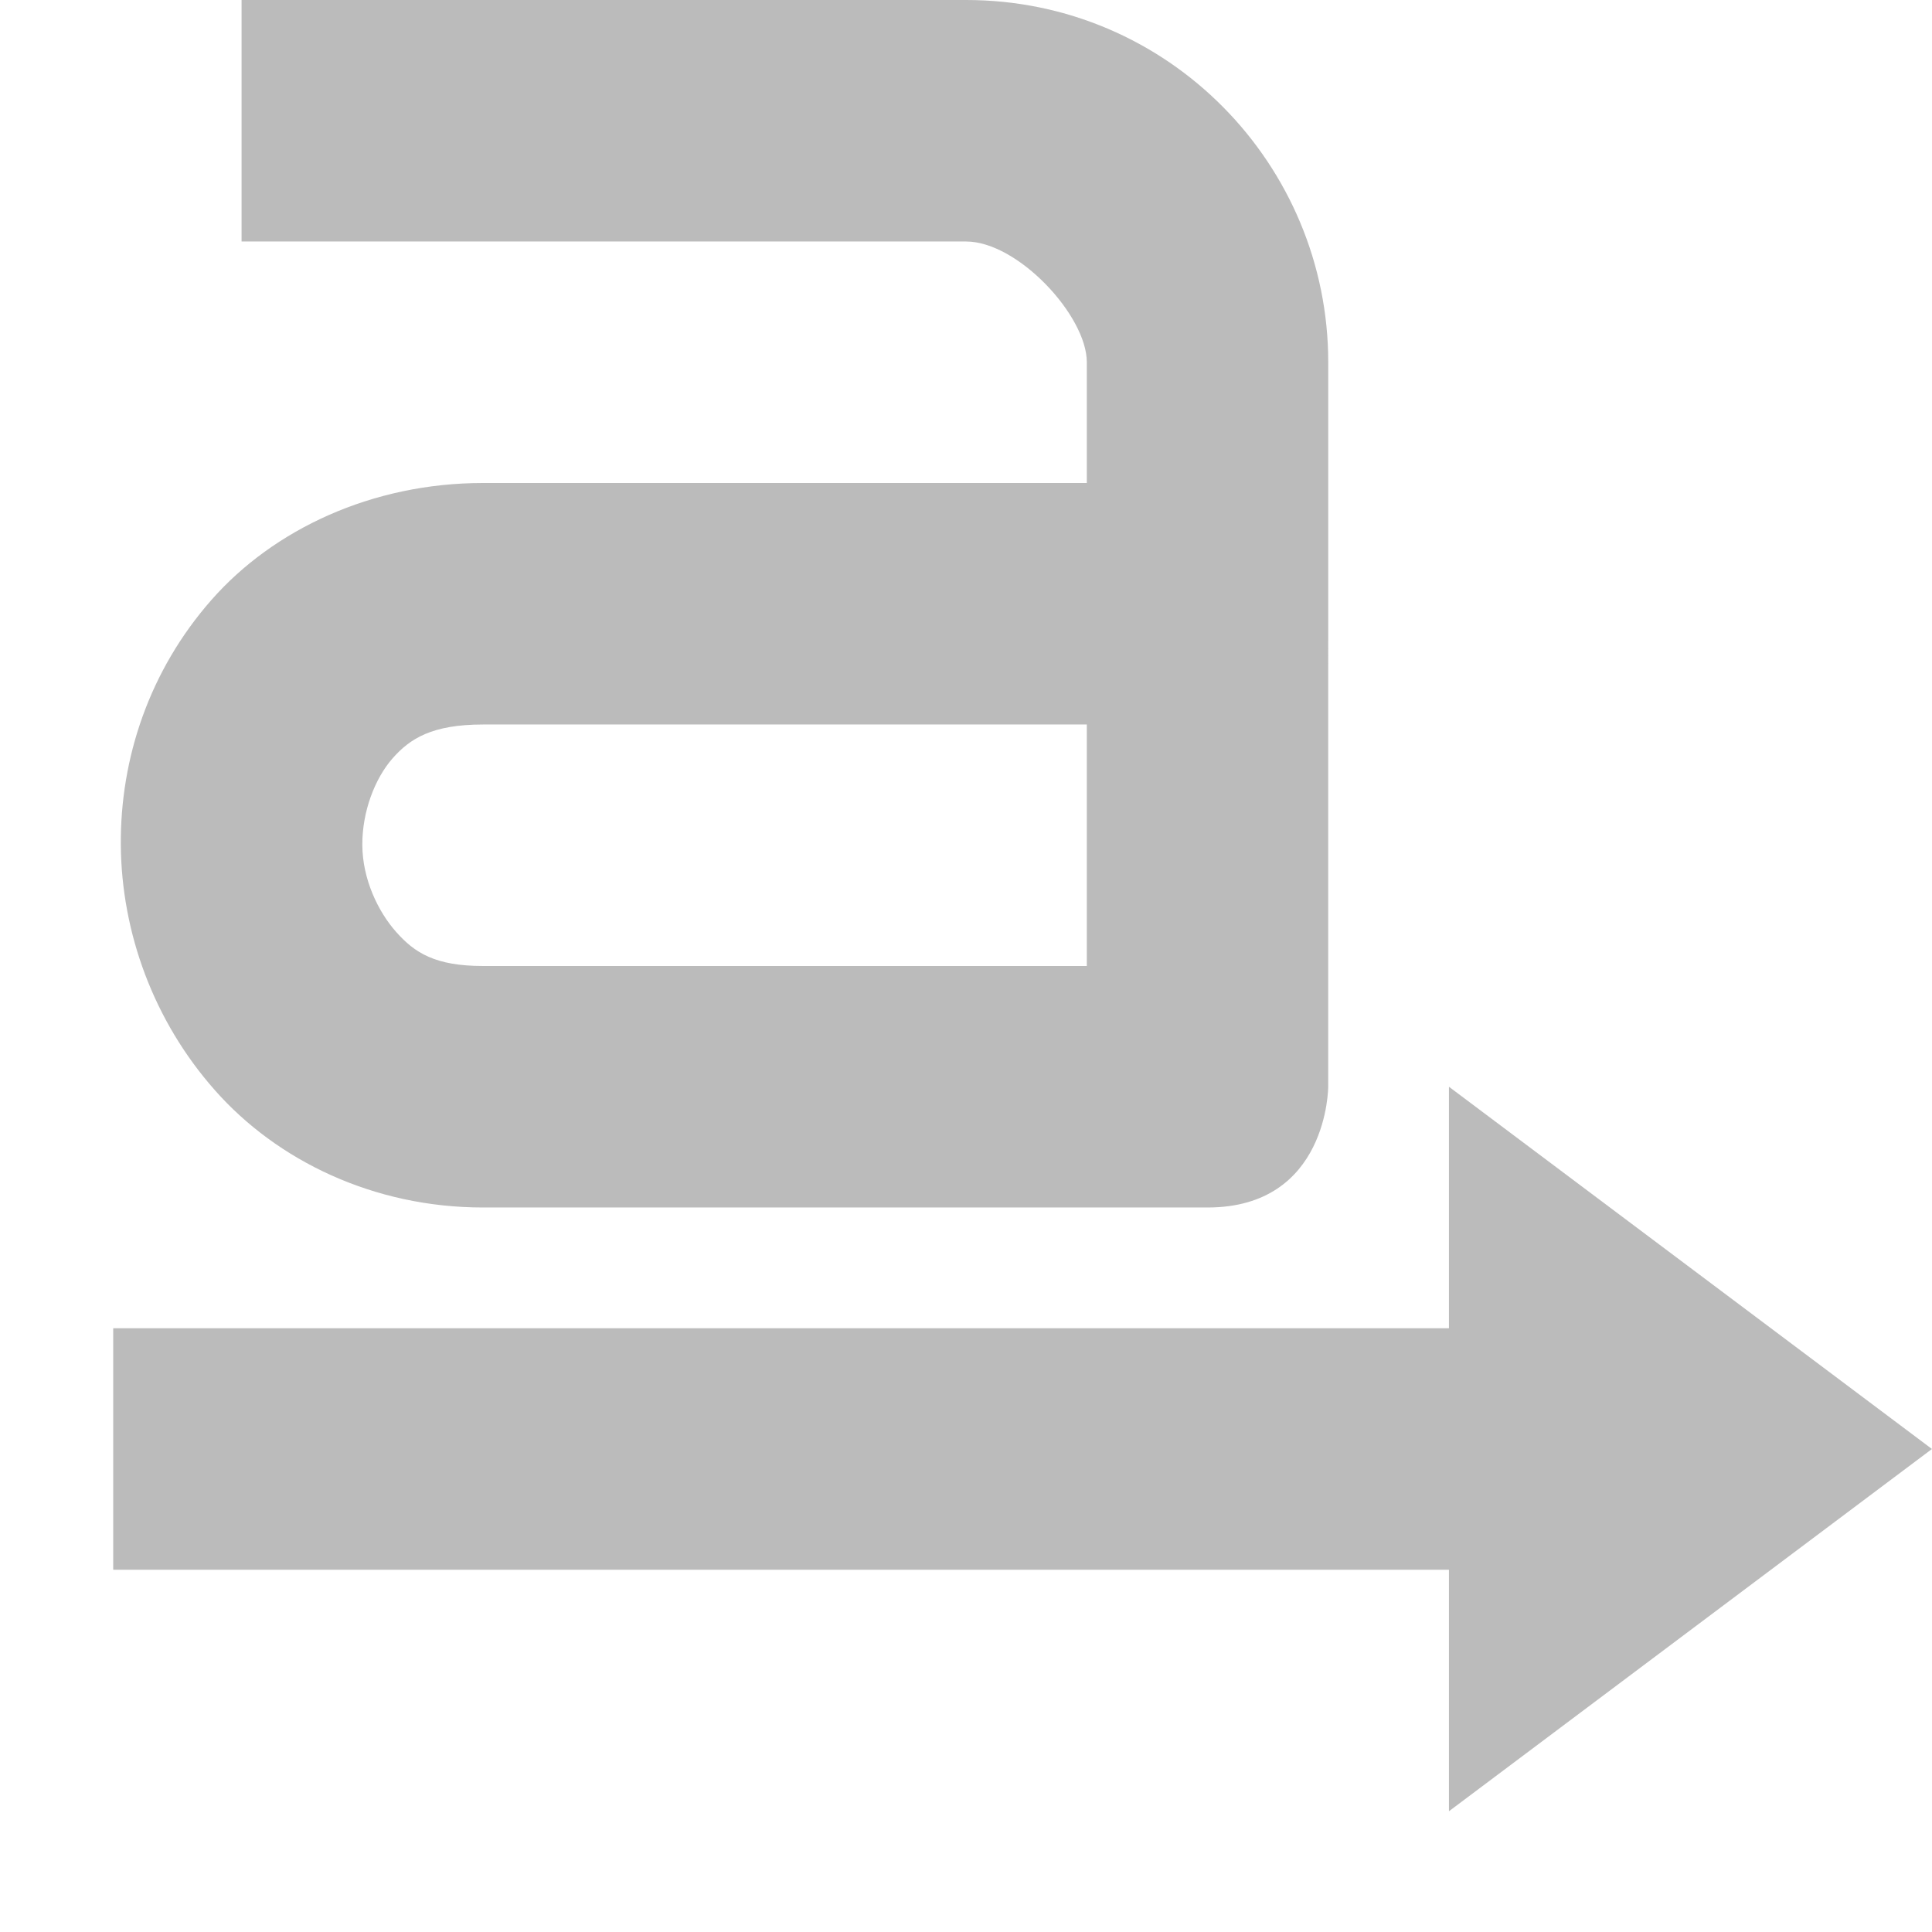
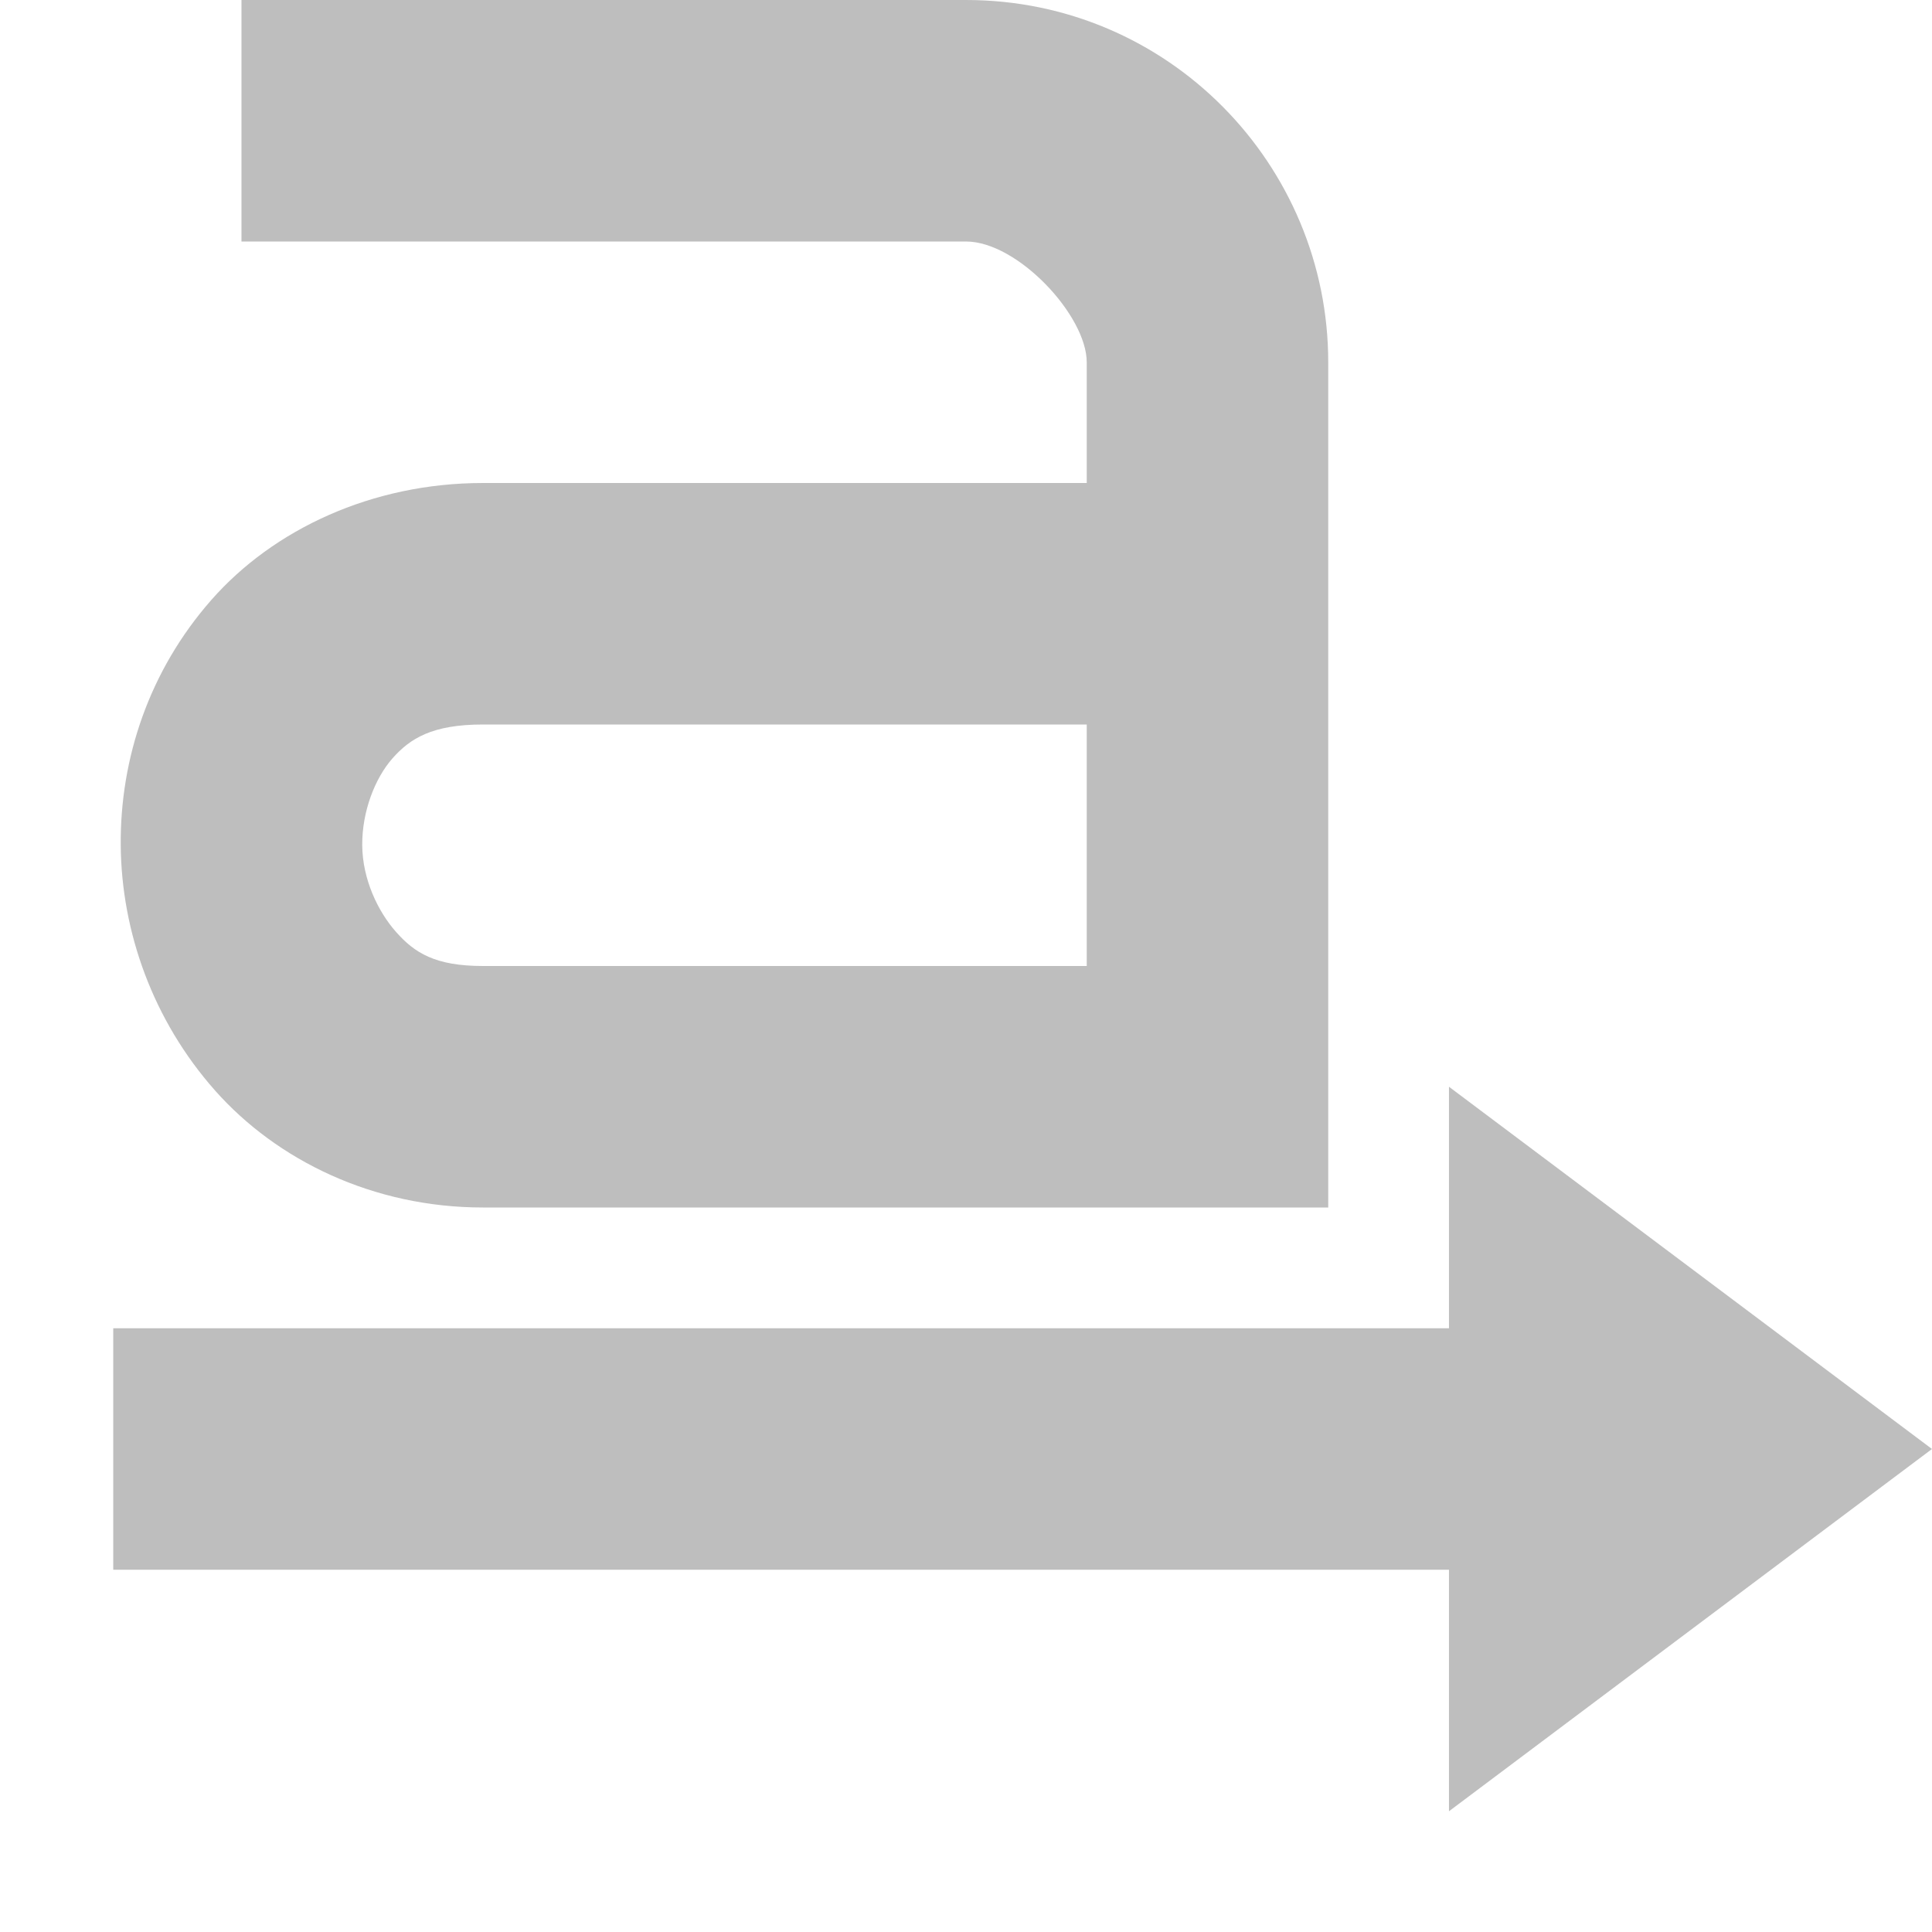
<svg xmlns="http://www.w3.org/2000/svg" xmlns:ns1="http://www.openswatchbook.org/uri/2009/osb" height="16" id="svg7384" style="enable-background:new" version="1.1" width="16">
  <defs id="defs7386">
    <linearGradient id="linearGradient5606" ns1:paint="solid">
      <stop id="stop5608" offset="0" style="stop-color:#000000;stop-opacity:1;" />
    </linearGradient>
    <filter color-interpolation-filters="sRGB" id="filter7554">
      <feBlend id="feBlend7556" in2="BackgroundImage" mode="darken" />
    </filter>
  </defs>
-   <g id="layer9" style="display:inline" transform="translate(-521.0004,-9.00002)" />
-   <g id="layer10" style="display:inline;filter:url(#filter7554)" transform="translate(-521.0004,-9.00002)" />
-   <g id="layer1" style="display:inline" transform="translate(-280.0002,-626)" />
-   <g id="layer14" style="display:inline" transform="translate(-521.0004,-9.00002)" />
-   <g id="layer15" style="display:inline" transform="translate(-521.0004,-9.00002)" />
-   <g id="g71291" style="display:inline" transform="translate(-521.0004,-9.00002)" />
-   <g id="layer2" style="display:inline" transform="translate(-280.0002,-476)" />
-   <g id="g6058" style="display:inline" transform="translate(-280.0002,-476)" />
-   <g id="layer12" style="display:inline" transform="translate(-521.0004,-9.00002)">
-     <rect height="16" id="rect2994" style="fill:none;stroke:none" width="16" x="521" y="9" />
-     <path d="m 523.001,9 0,2 6,0 c 0.428,0 1,0.614 1,1 l 0,1 -5,0 c -0.919,0 -1.736,0.384 -2.25,0.969 -0.514,0.585 -0.756,1.311 -0.75,2.031 0.006,0.721 0.269,1.453 0.781,2.031 0.512,0.579 1.31,0.969 2.219,0.969 l 6,0 C 532,19 532,18 532,18 l 3.2e-4,-6 c 9e-5,-1.634 -1.32,-3 -3,-3 z m 2,6 5,0 0,2 -5,0 c -0.398,0 -0.567,-0.11 -0.719,-0.281 -0.152,-0.171 -0.279,-0.439 -0.281,-0.719 -0.002,-0.279 0.105,-0.554 0.25,-0.719 0.145,-0.165 0.328,-0.281 0.75,-0.281 z" id="path11643-3-2-2" style="fill:#bbbbbb;fill-opacity:1;stroke:none" />
-     <path d="M 533,24 537,21 533,18 c 0,0 -1.8e-4,6 -3e-5,6 z" id="path4484-2" style="fill:#bbbbbb;fill-opacity:1;stroke:none" />
-     <path d="m 521.938,20 0,2 13.062,0 0,-2 -13.062,0 z" id="path4486-0" style="font-style:normal;font-variant:normal;font-weight:normal;font-stretch:normal;text-indent:0;text-align:start;text-decoration:none;line-height:normal;letter-spacing:normal;word-spacing:normal;text-transform:none;direction:ltr;block-progression:tb;writing-mode:lr-tb;text-anchor:start;baseline-shift:baseline;color:#000000;fill:#bbbbbb;fill-opacity:1;stroke:none;stroke-width:2;marker:none;visibility:visible;display:inline;overflow:visible;enable-background:accumulate;font-family:Sans;-inkscape-font-specification:Sans" />
+   <g id="layer9" style="display:inline" transform="translate(-521.0002,-69)" />
+   <g id="layer10" style="display:inline;filter:url(#filter7554)" transform="translate(-521.0002,-69)" />
+   <g id="layer1" style="display:inline" transform="translate(-280,-686)" />
+   <g id="layer14" style="display:inline" transform="translate(-521.0002,-69)" />
+   <g id="layer15" style="display:inline" transform="translate(-521.0002,-69)" />
+   <g id="g71291" style="display:inline" transform="translate(-521.0002,-69)" />
+   <g id="layer2" style="display:inline" transform="translate(-280,-536)" />
+   <g id="g6058" style="display:inline" transform="translate(-280,-536)" />
+   <g id="layer12" style="display:inline" transform="translate(-521.0002,-69)">
+     <rect height="16" id="rect2994" style="fill:none;stroke:none" width="16" x="521" y="69" />
+     <path d="m 523,69 0,2 6,0 c 0.428,0 1,0.614 1,1 l 0,1 -5,0 c -0.919,0 -1.736,0.384 -2.25,0.969 -0.514,0.585 -0.756,1.311 -0.75,2.031 0.006,0.721 0.269,1.453 0.781,2.031 C 523.294,78.61 524.092,79 525,79 l 5,0 1,0 1,0 0,-1 0,-1 0,-5 c 9e-5,-1.634 -1.32,-3 -3,-3 l -6,0 z m 2,6 5,0 0,2 -5,0 c -0.398,0 -0.567,-0.11 -0.719,-0.281 -0.152,-0.171 -0.279,-0.439 -0.281,-0.719 -0.002,-0.279 0.105,-0.554 0.25,-0.719 C 524.396,75.116 524.578,75 525,75 z" id="path11643-3-2-2" style="fill:#bebebe;fill-opacity:1;stroke:none" />
+     <path d="M 533,84 537,81 533,78 c 0,0 -1.8e-4,6 -3e-5,6 z" id="path4484-2" style="fill:#bebebe;fill-opacity:1;stroke:none" />
+     <path d="m 521.938,80 0,2 13.062,0 0,-2 -13.062,0 z" id="path4486-0" style="font-style:normal;font-variant:normal;font-weight:normal;font-stretch:normal;text-indent:0;text-align:start;text-decoration:none;line-height:normal;letter-spacing:normal;word-spacing:normal;text-transform:none;direction:ltr;block-progression:tb;writing-mode:lr-tb;text-anchor:start;baseline-shift:baseline;color:#000000;fill:#bebebe;fill-opacity:1;stroke:none;stroke-width:2;marker:none;visibility:visible;display:inline;overflow:visible;enable-background:accumulate;font-family:Sans;-inkscape-font-specification:Sans" />
  </g>
</svg>
